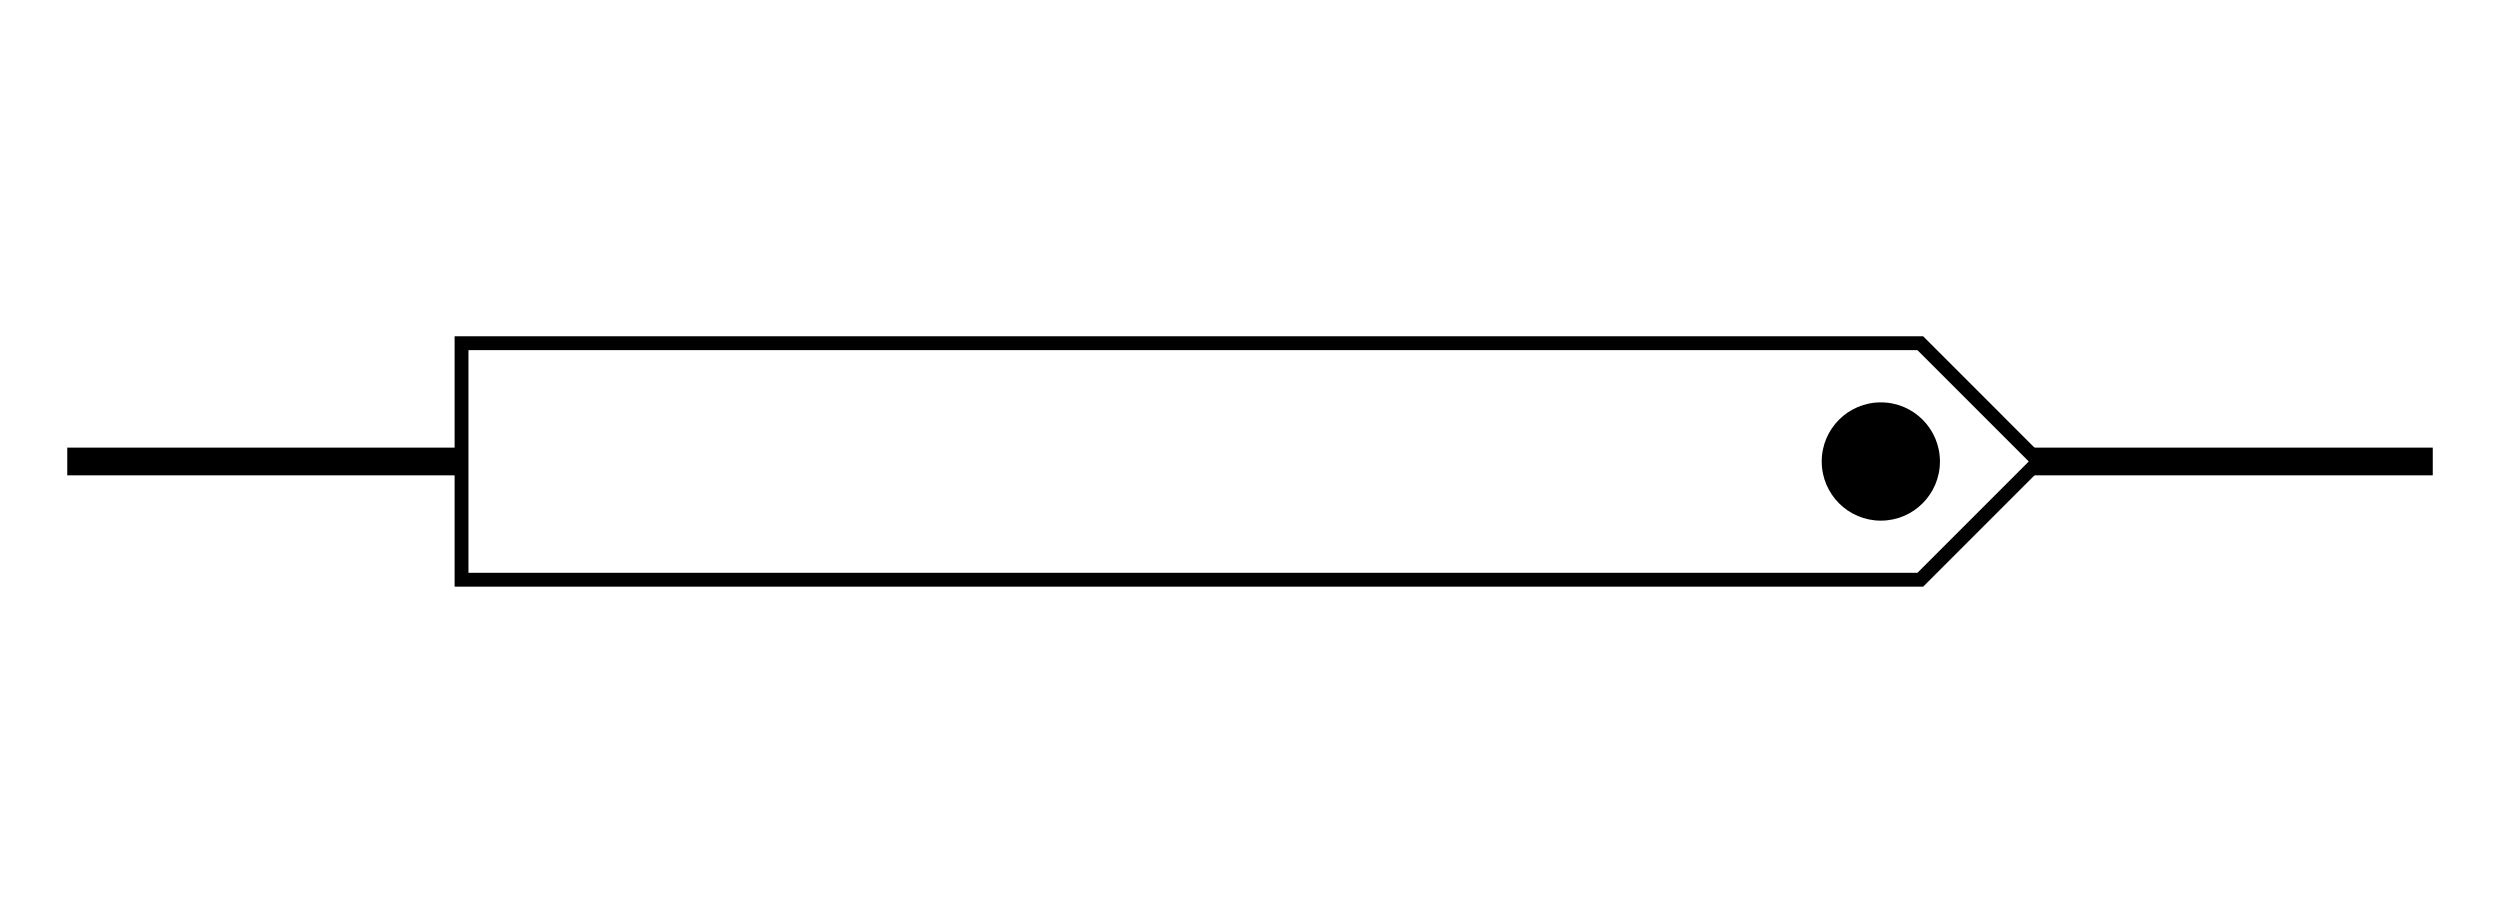
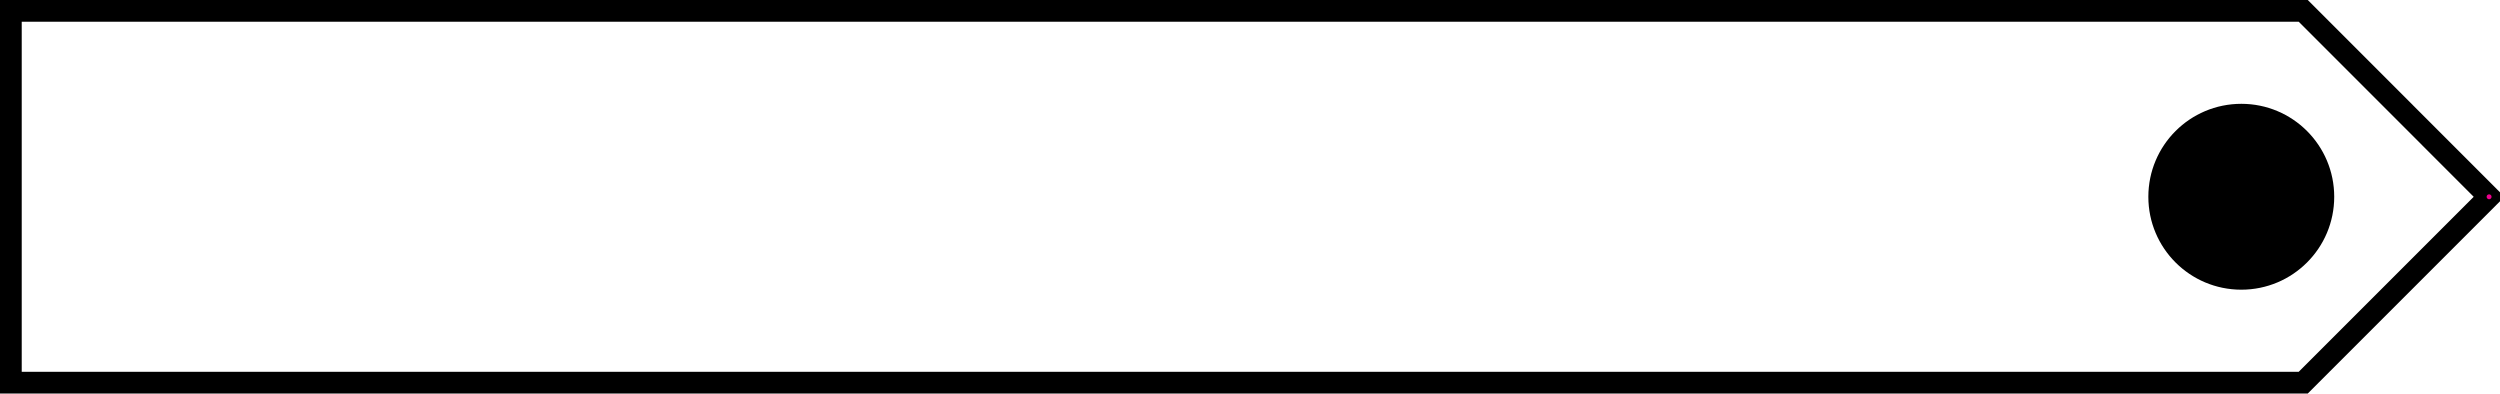
- <svg xmlns="http://www.w3.org/2000/svg" width="179.748pt" height="66.362pt" viewBox="0 0 179.748 66.362" version="1.1">
+ <svg xmlns="http://www.w3.org/2000/svg" width="114.382pt" height="18.004pt" viewBox="0 0 114.382 18.004" version="1.1">
+   <defs>
+     <clipPath id="clip1">
+       <path d="M 0 0 L 114.383 0 L 114.383 18.004 L 0 18.004 Z M 0 0 " />
+     </clipPath>
+   </defs>
  <g id="surface1">
-     <path style="fill:none;stroke-width:1.993;stroke-linecap:butt;stroke-linejoin:miter;stroke:rgb(0%,0%,0%);stroke-opacity:1;stroke-miterlimit:10;" d="M 0.001 0.001 L 170.079 0.001 " transform="matrix(1,0,0,-1,4.835,33.181)" />
-     <path style="fill-rule:nonzero;fill:rgb(100%,100%,100%);fill-opacity:1;stroke-width:0.996;stroke-linecap:butt;stroke-linejoin:miter;stroke:rgb(0%,0%,0%);stroke-opacity:1;stroke-miterlimit:10;" d="M 133.231 8.505 L 141.735 0.001 L 133.231 -8.503 L 28.349 -8.503 L 28.349 8.505 Z M 133.231 8.505 " transform="matrix(1,0,0,-1,4.835,33.181)" />
-     <path style=" stroke:none;fill-rule:nonzero;fill:rgb(0%,0%,0%);fill-opacity:1;" d="M 139.48 33.18 C 139.48 30.832 137.578 28.93 135.23 28.93 C 132.883 28.93 130.98 30.832 130.98 33.18 C 130.98 35.527 132.883 37.434 135.23 37.434 C 137.578 37.434 139.48 35.527 139.48 33.18 Z M 139.48 33.18 " />
+     <path style=" stroke:none;fill-rule:nonzero;fill:rgb(100%,100%,100%);fill-opacity:1;" d="M 105.379 0.496 L 113.883 9.004 L 105.379 17.508 L 0.496 17.508 L 0.496 0.496 Z M 105.379 0.496 " />
+     <g clip-path="url(#clip1)" clip-rule="nonzero">
+       <path style="fill:none;stroke-width:0.996;stroke-linecap:butt;stroke-linejoin:miter;stroke:rgb(0%,0%,0%);stroke-opacity:1;stroke-miterlimit:10;" d="M -8.505 8.506 L -0.001 -0.002 L -8.505 -8.506 L -113.388 -8.506 L -113.388 8.506 Z M -8.505 8.506 " transform="matrix(1,0,0,-1,113.884,9.002)" />
+     </g>
+     <path style=" stroke:none;fill-rule:nonzero;fill:rgb(0%,0%,0%);fill-opacity:1;" d="M 106.797 9.004 C 106.797 6.652 104.895 4.75 102.547 4.75 C 100.195 4.75 98.293 6.652 98.293 9.004 C 98.293 11.352 100.195 13.254 102.547 13.254 C 104.895 13.254 106.797 11.352 106.797 9.004 Z M 106.797 9.004 " />
+     <path style=" stroke:none;fill-rule:nonzero;fill:rgb(92.549%,0%,54.9%);fill-opacity:1;" d="M 113.996 9.004 C 113.996 8.938 113.945 8.891 113.883 8.891 C 113.82 8.891 113.77 8.938 113.77 9.004 C 113.77 9.066 113.82 9.117 113.883 9.117 C 113.945 9.117 113.996 9.066 113.996 9.004 Z M 113.996 9.004 " />
  </g>
</svg>
